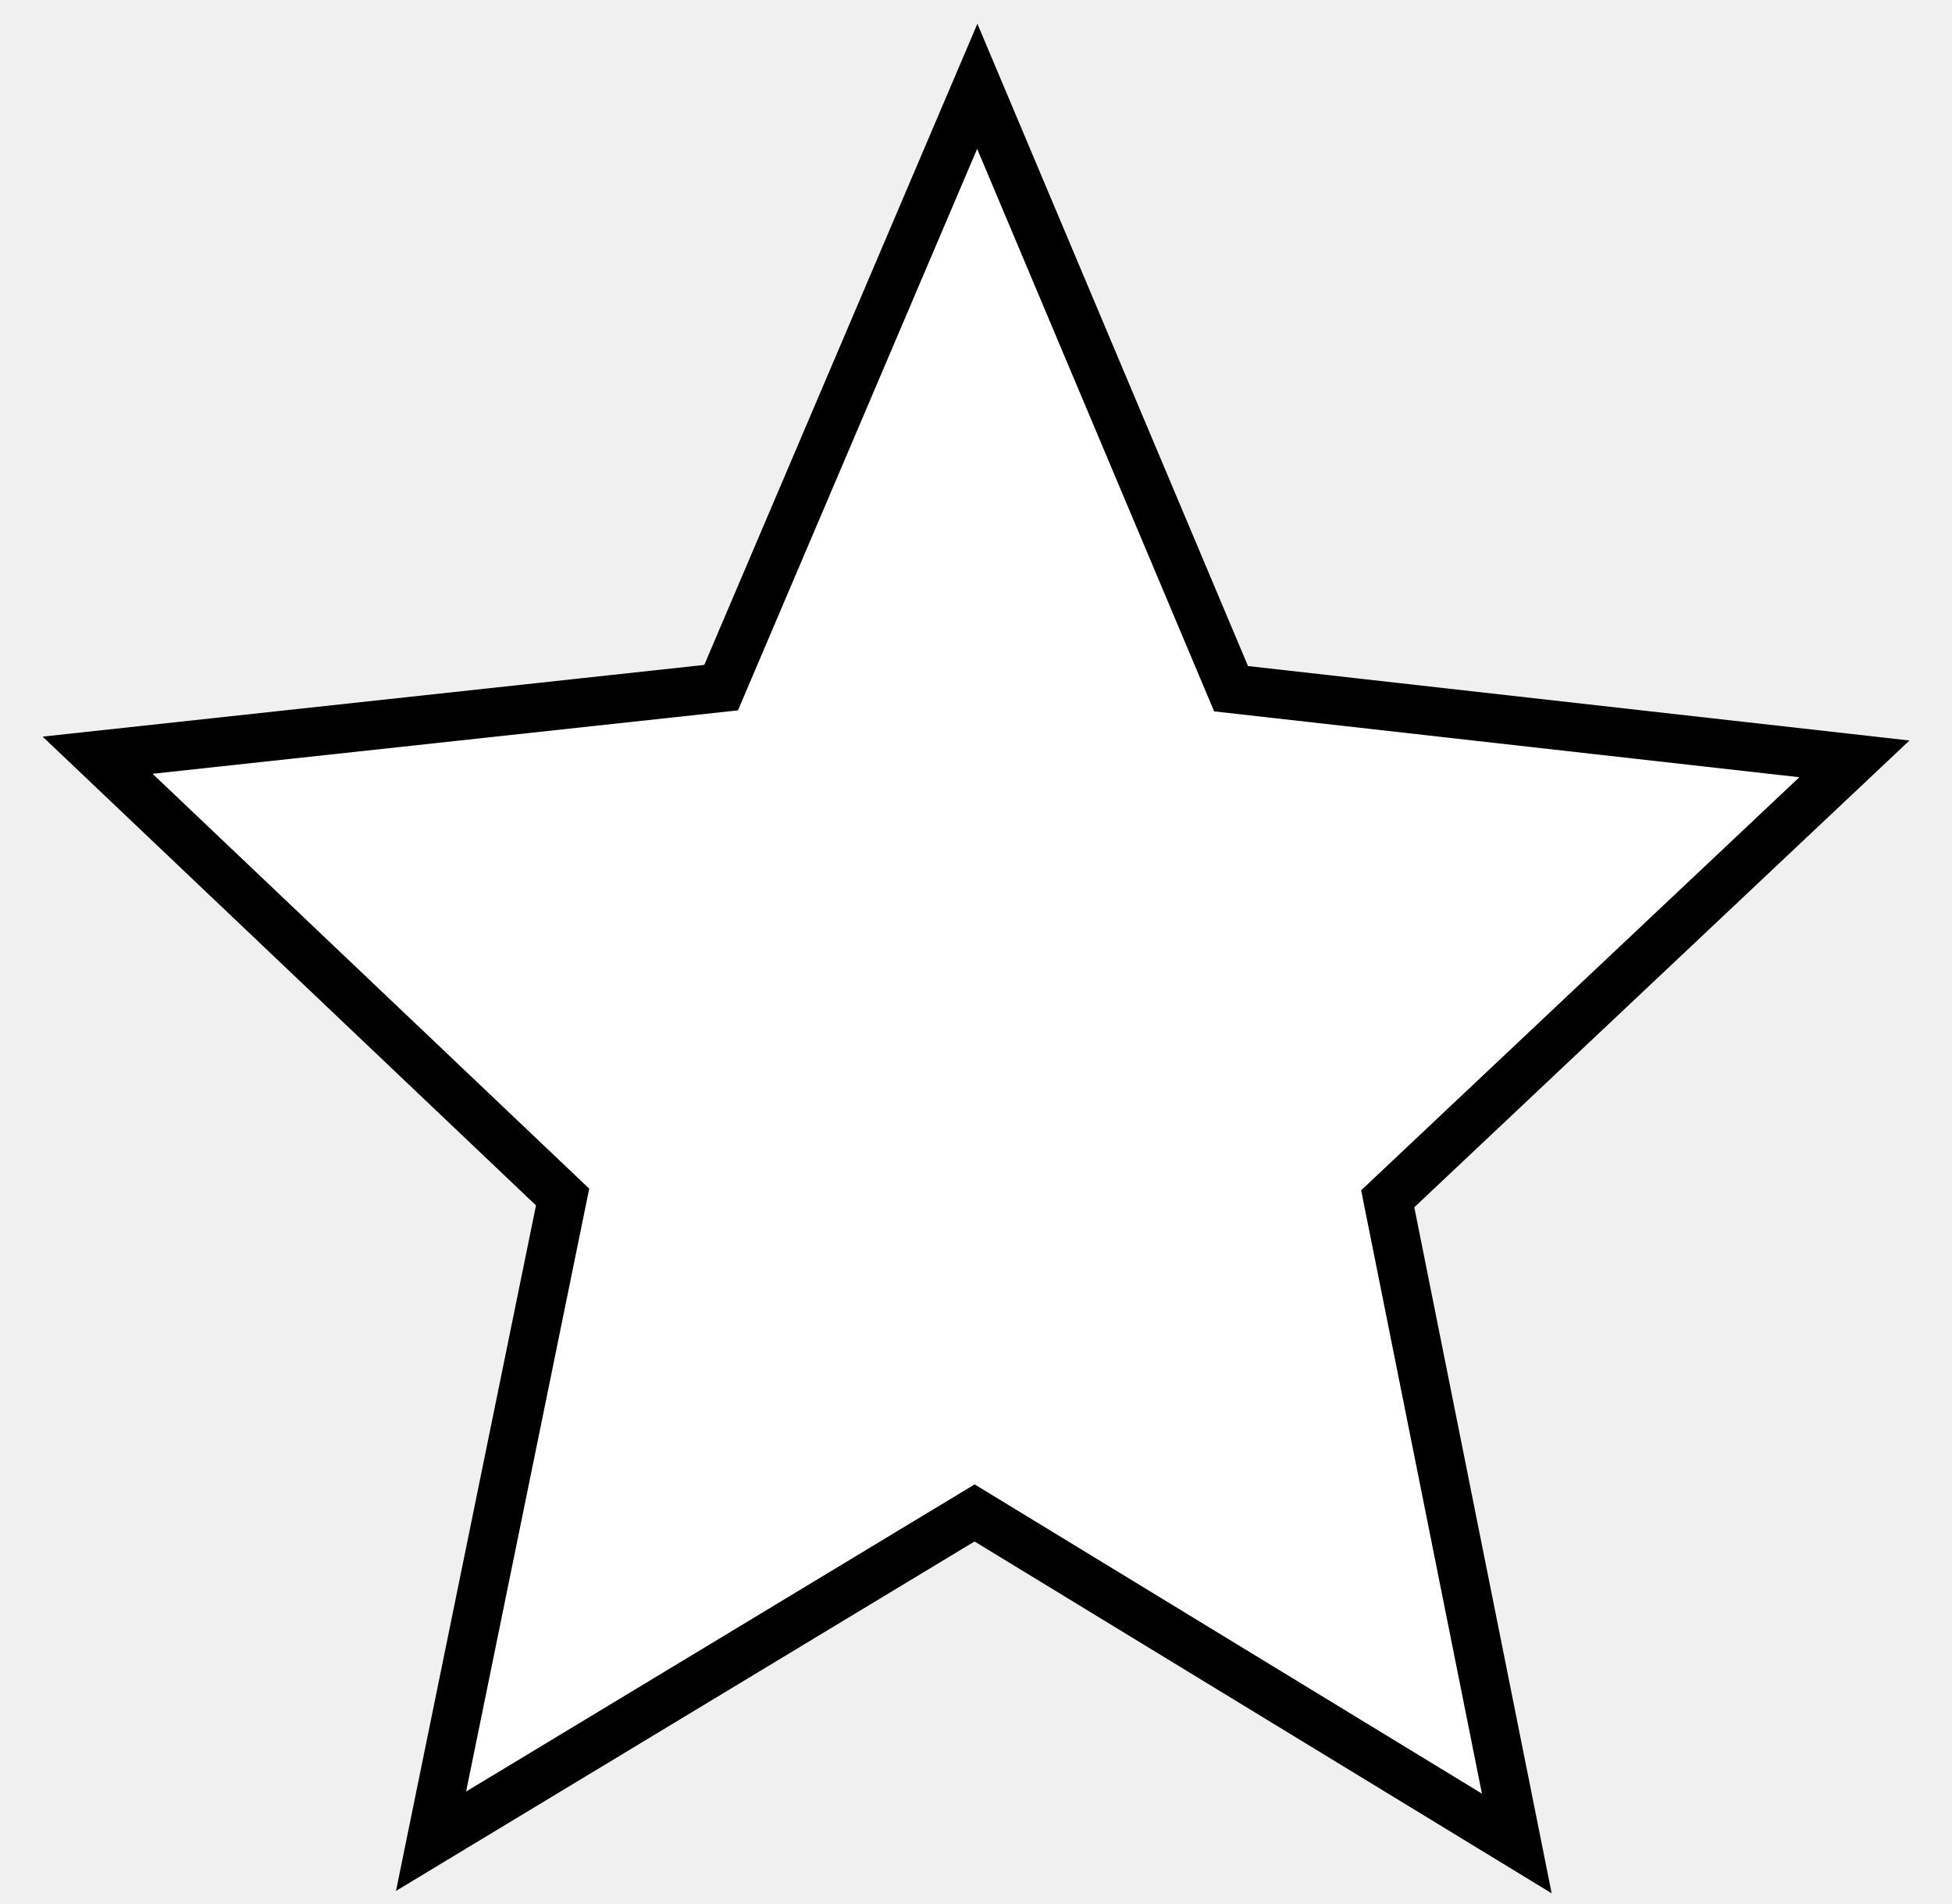
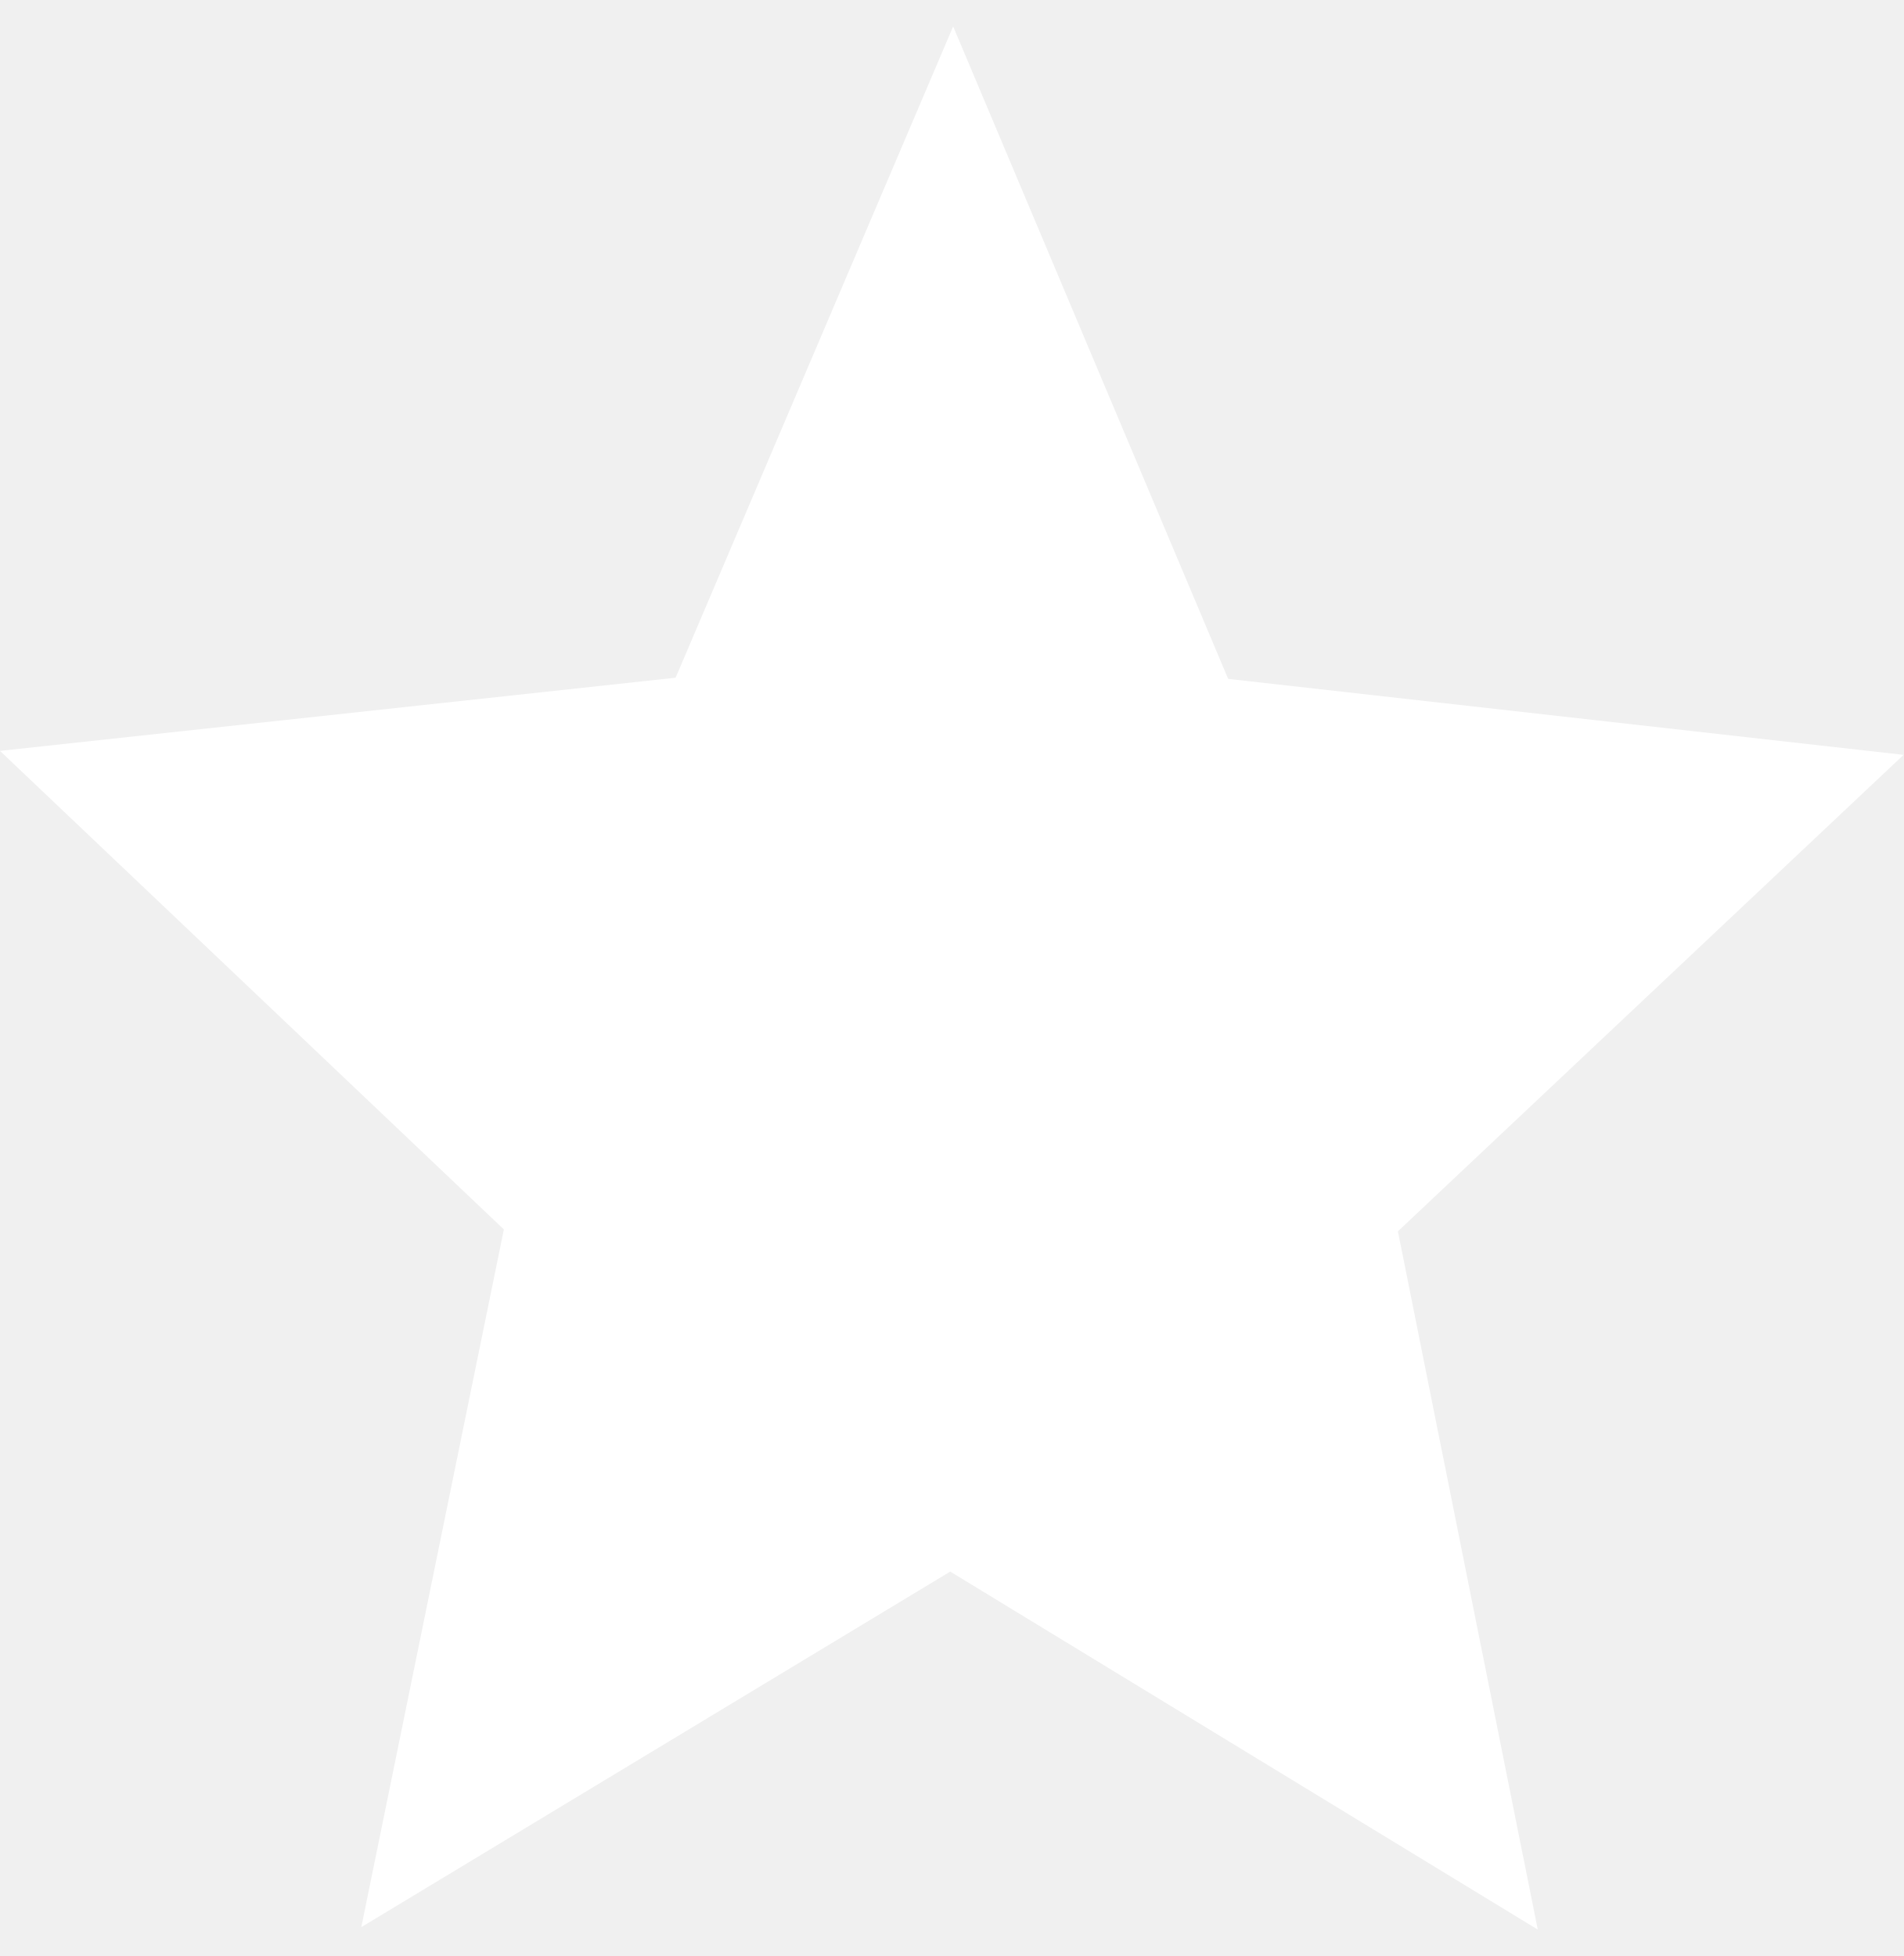
- <svg xmlns="http://www.w3.org/2000/svg" width="40" height="39" viewBox="0 0 40 39" fill="none">
-   <path fill-rule="evenodd" clip-rule="evenodd" d="M20.026 1.768L25.227 14.11L38 15.547L28.437 24.56L31.082 37.768L19.971 30.996L8.833 37.722L11.529 24.524L2 15.472L14.777 14.088L20.026 1.768Z" fill="white" stroke="black" />
+ <svg xmlns="http://www.w3.org/2000/svg" width="36" height="37" viewBox="0 0 36 37" fill="none">
+   <path fill-rule="evenodd" clip-rule="evenodd" d="M18.026 0.5L23.227 12.842L36 14.279L26.437 23.292L29.082 36.5L17.971 29.728L6.833 36.454L9.529 23.256L0 14.204L12.777 12.82L18.026 0.5Z" fill="white" />
</svg>
